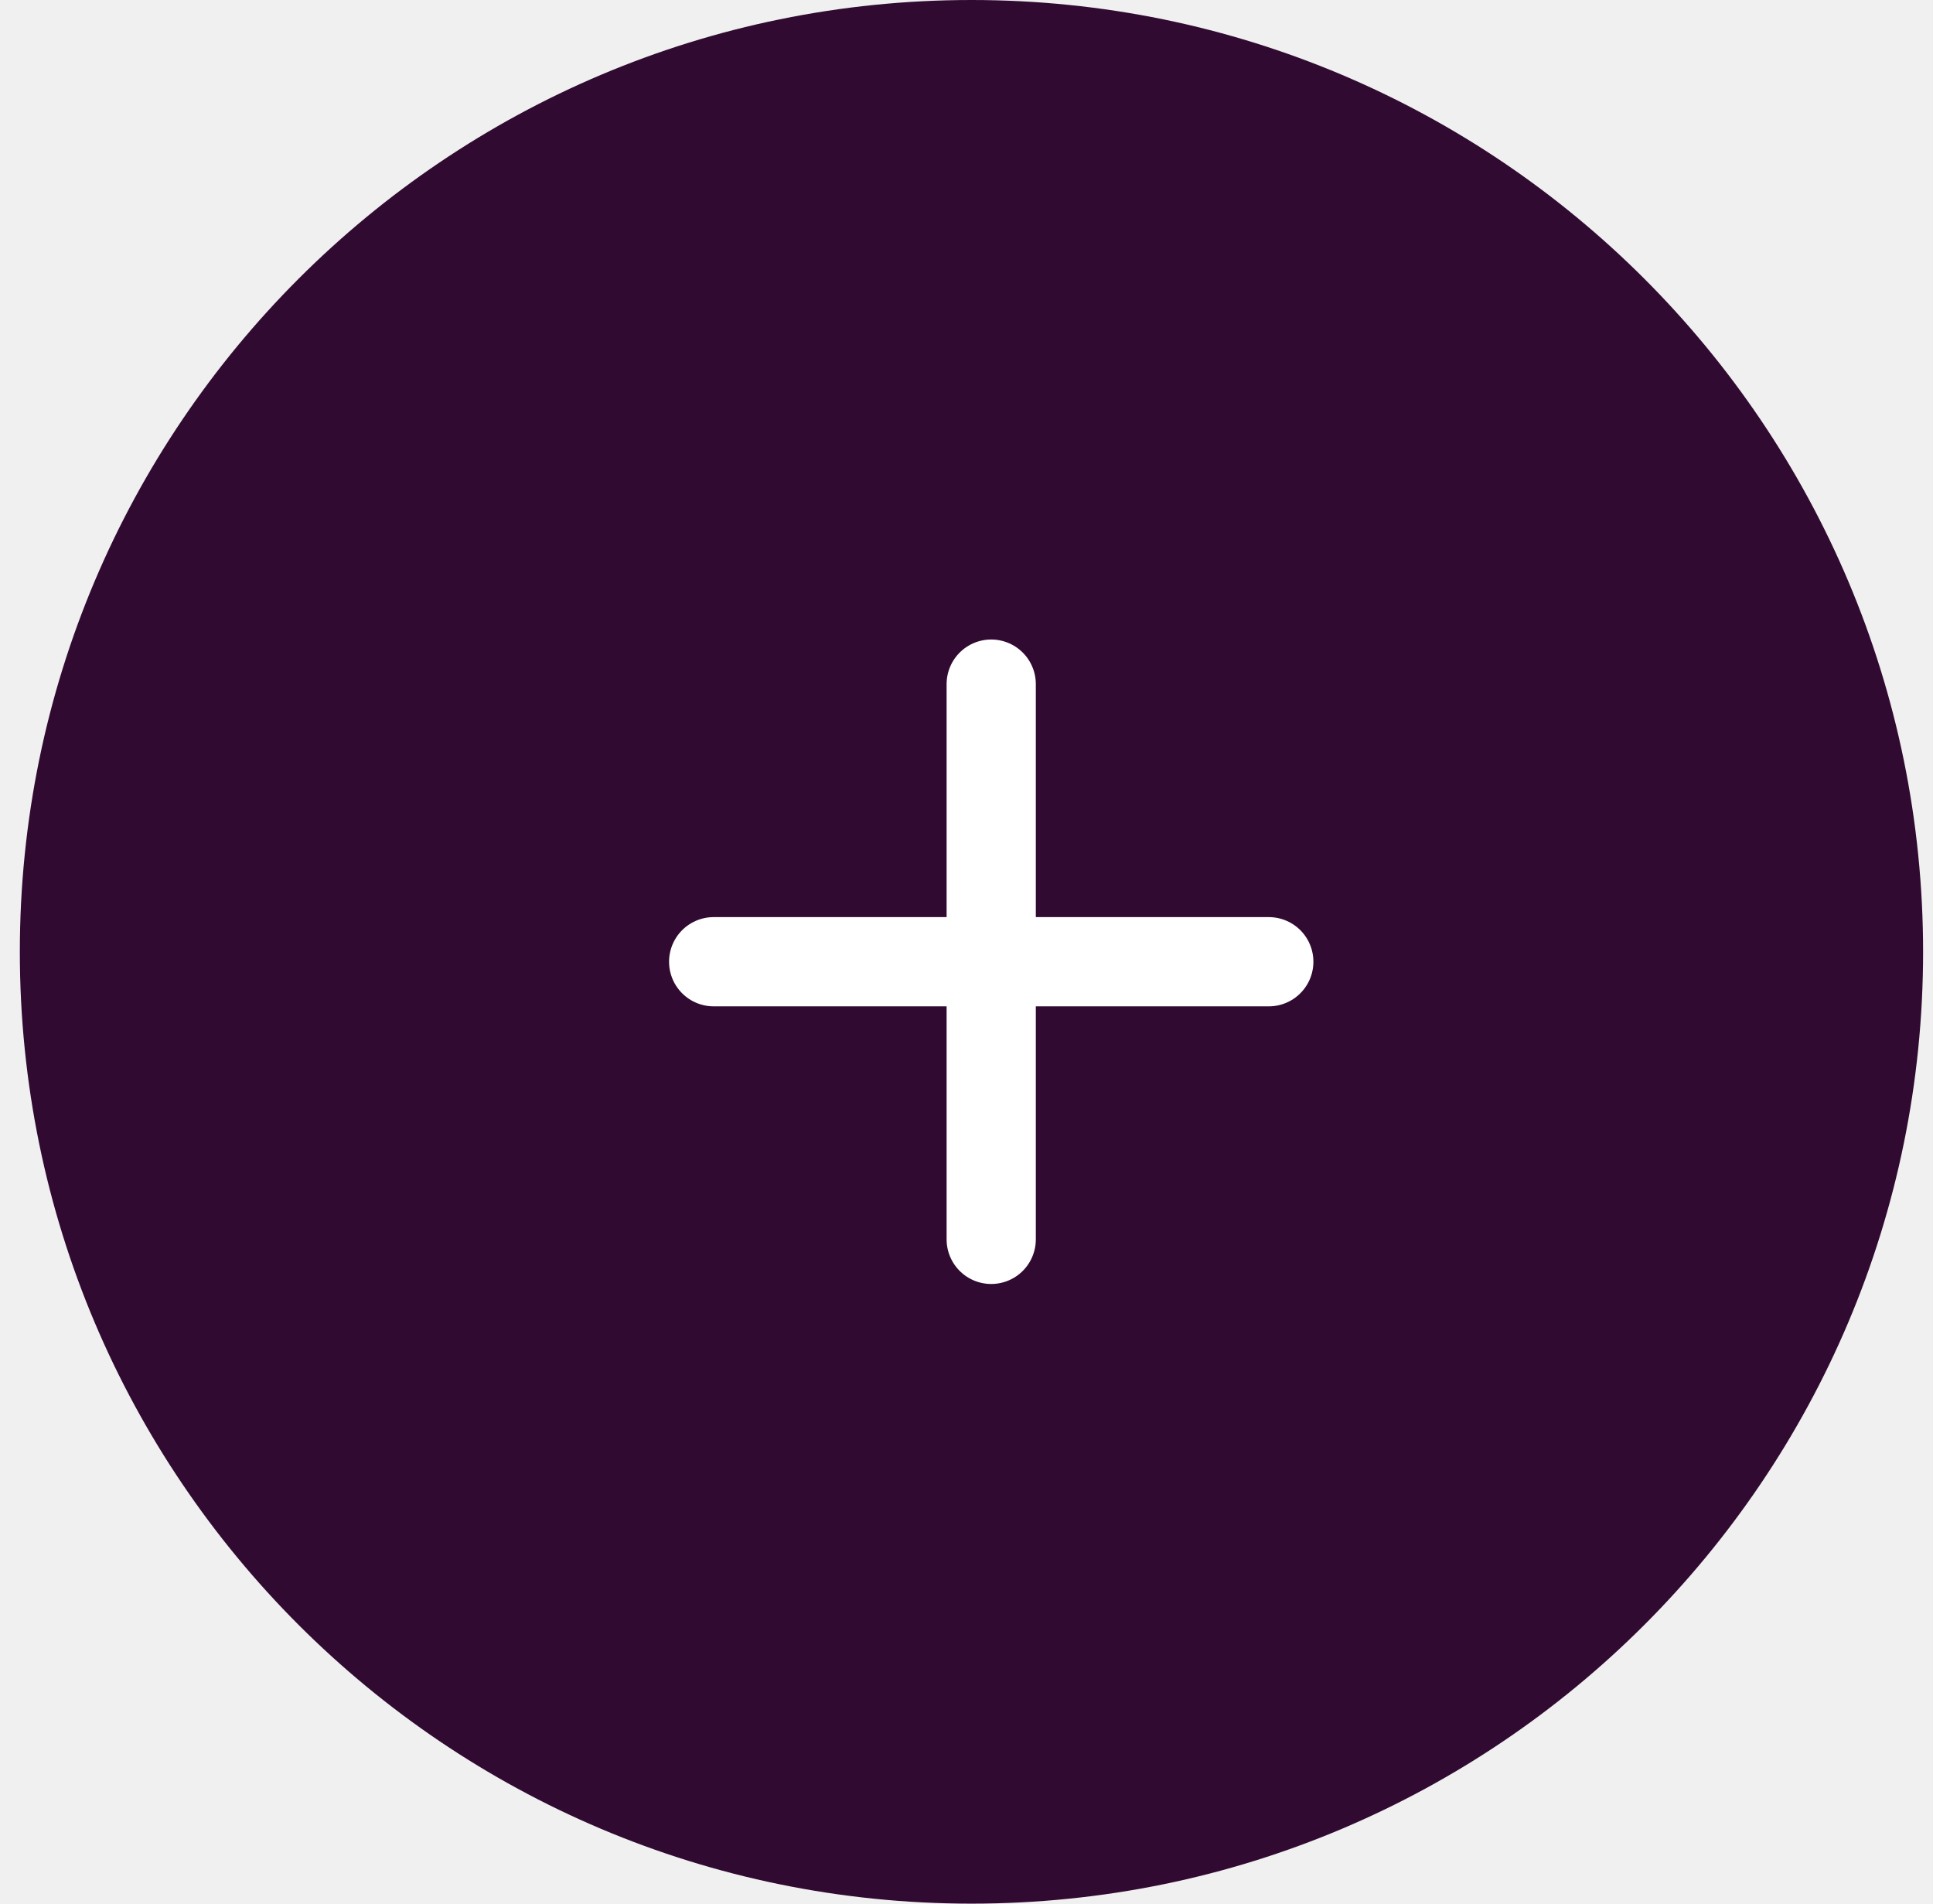
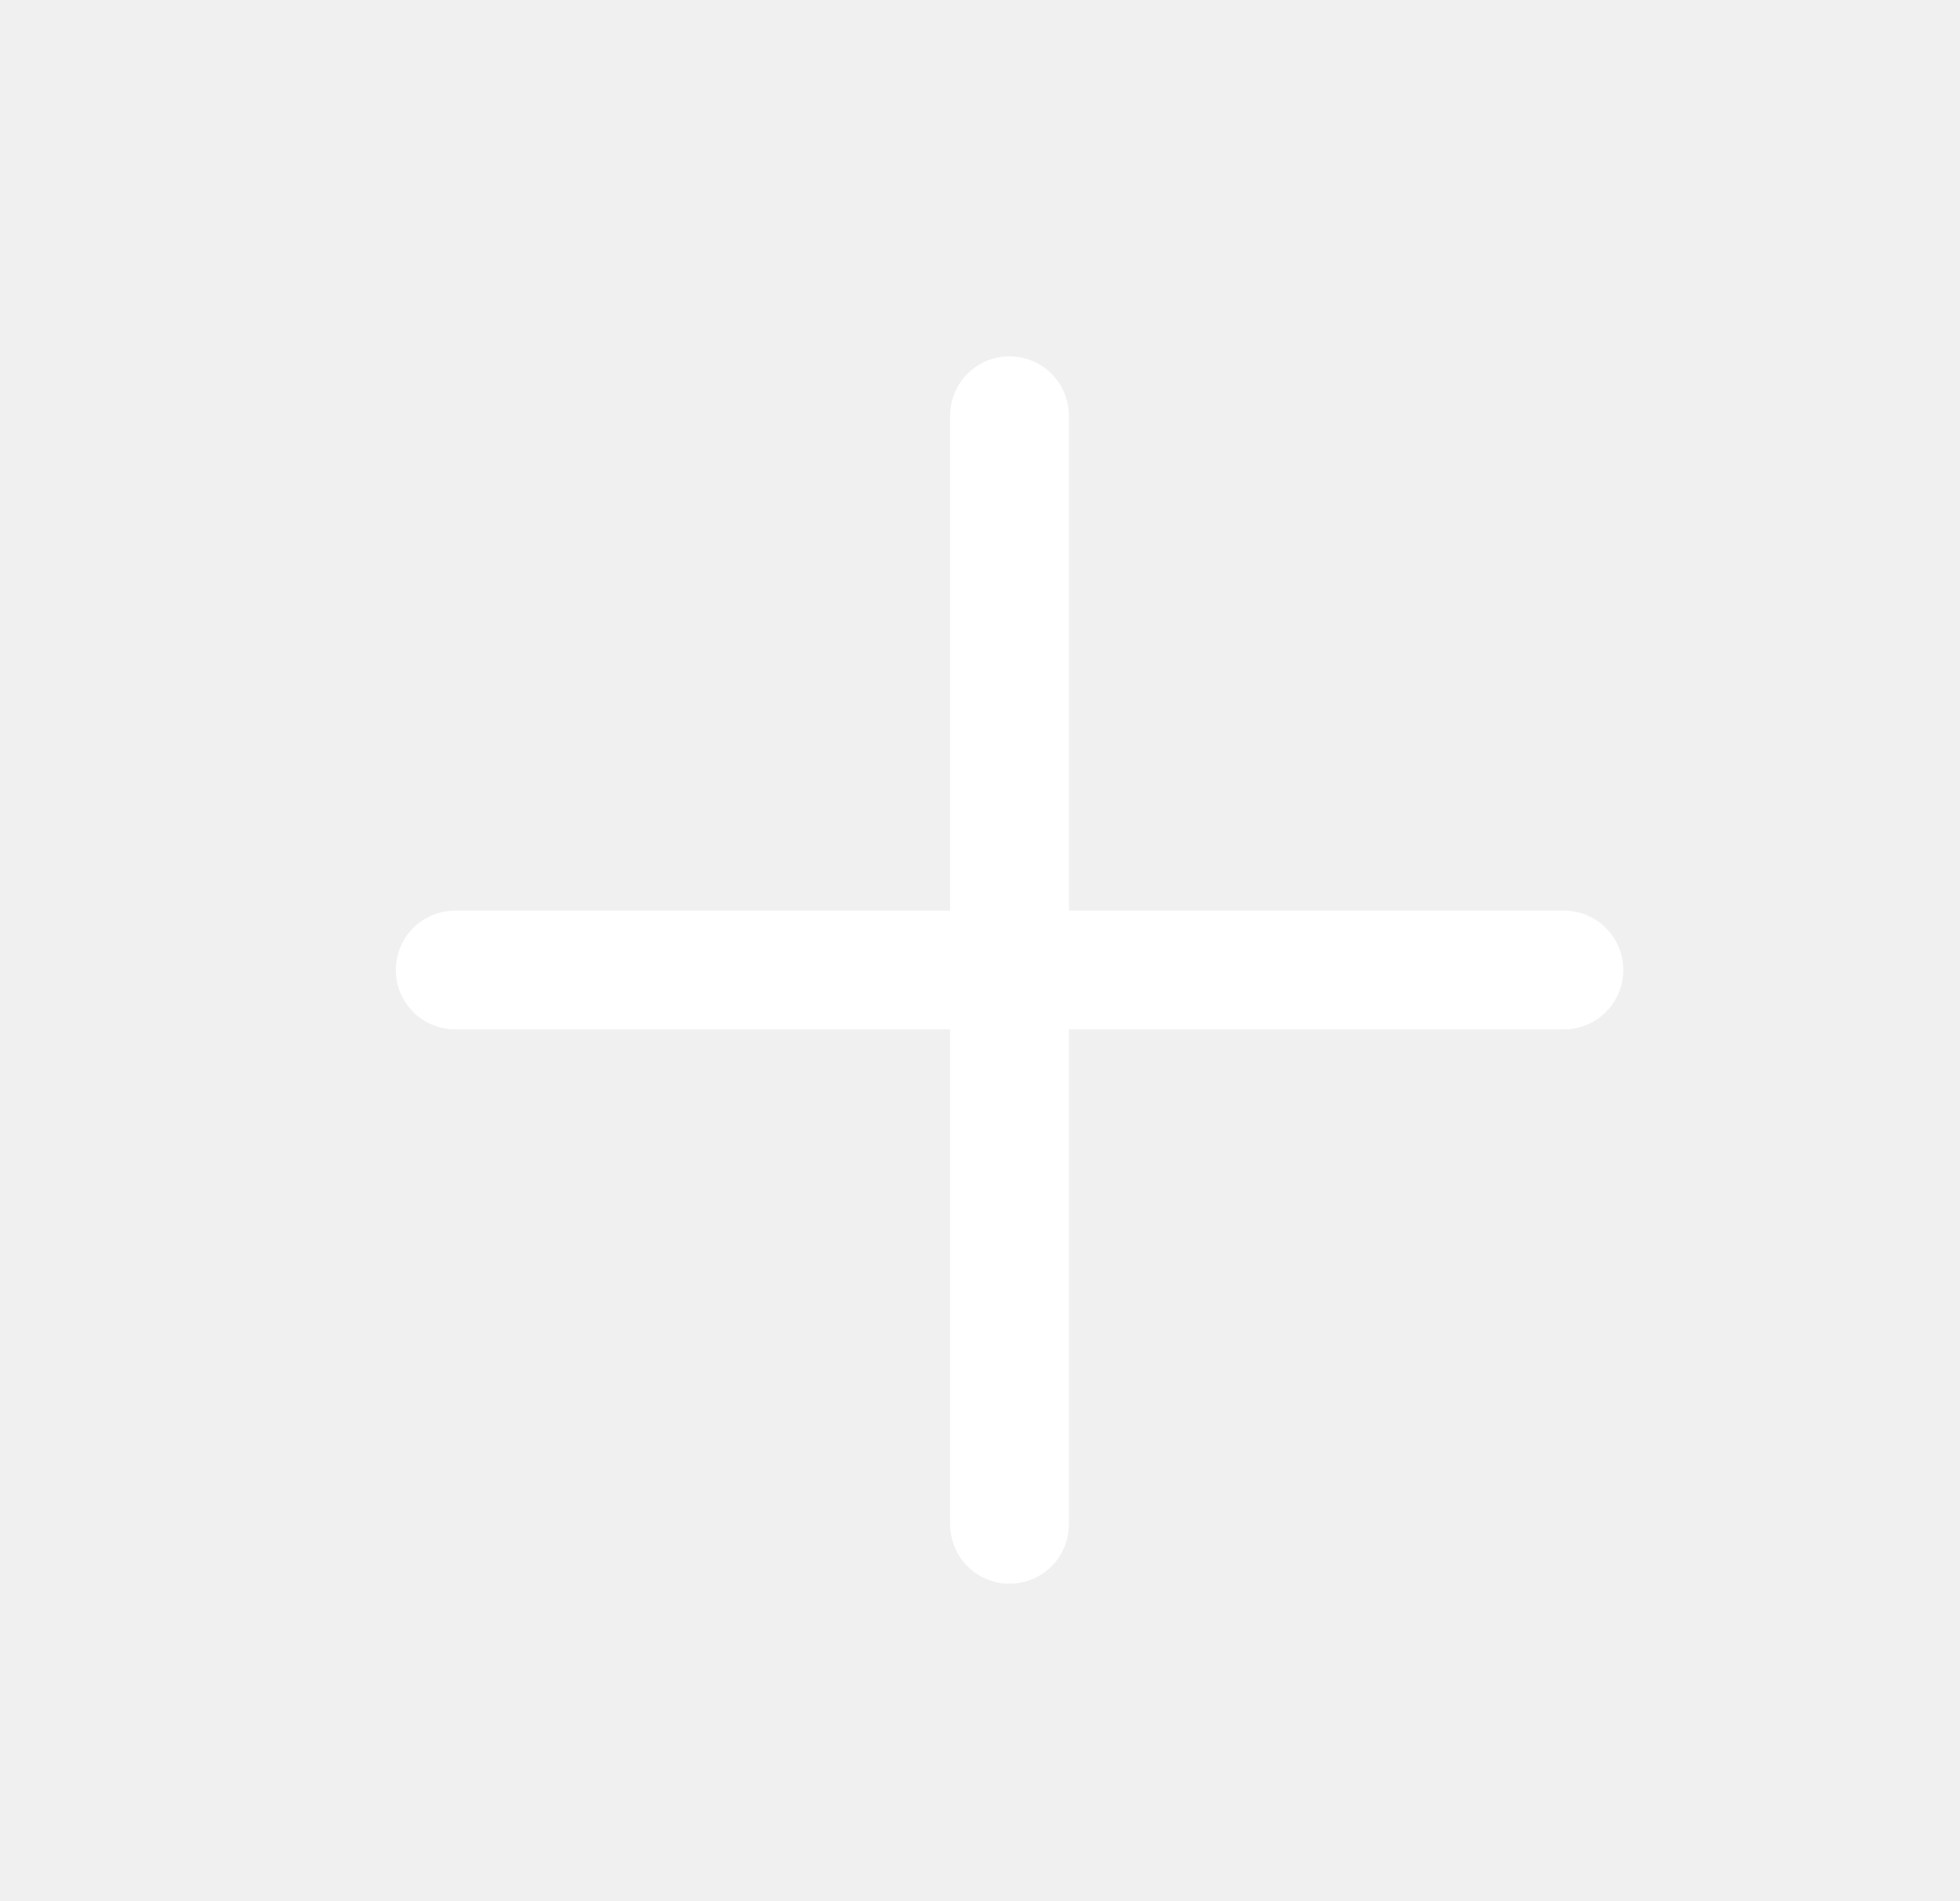
- <svg xmlns="http://www.w3.org/2000/svg" width="65" height="64" viewBox="0 0 65 64" fill="none">
-   <rect x="0.667" width="64" height="64" rx="32" fill="#310A31" />
-   <path d="M33.331 23V41.667M23.998 32.333H42.665" stroke="white" stroke-width="3" stroke-linecap="round" stroke-linejoin="round" />
+ <svg xmlns="http://www.w3.org/2000/svg" width="33" height="32" viewBox="0 0 33 32" fill="none">
+   <path d="M16.997 7V25.667M7.664 16.333H26.331" stroke="white" stroke-width="2" stroke-linecap="round" stroke-linejoin="round" />
</svg>
